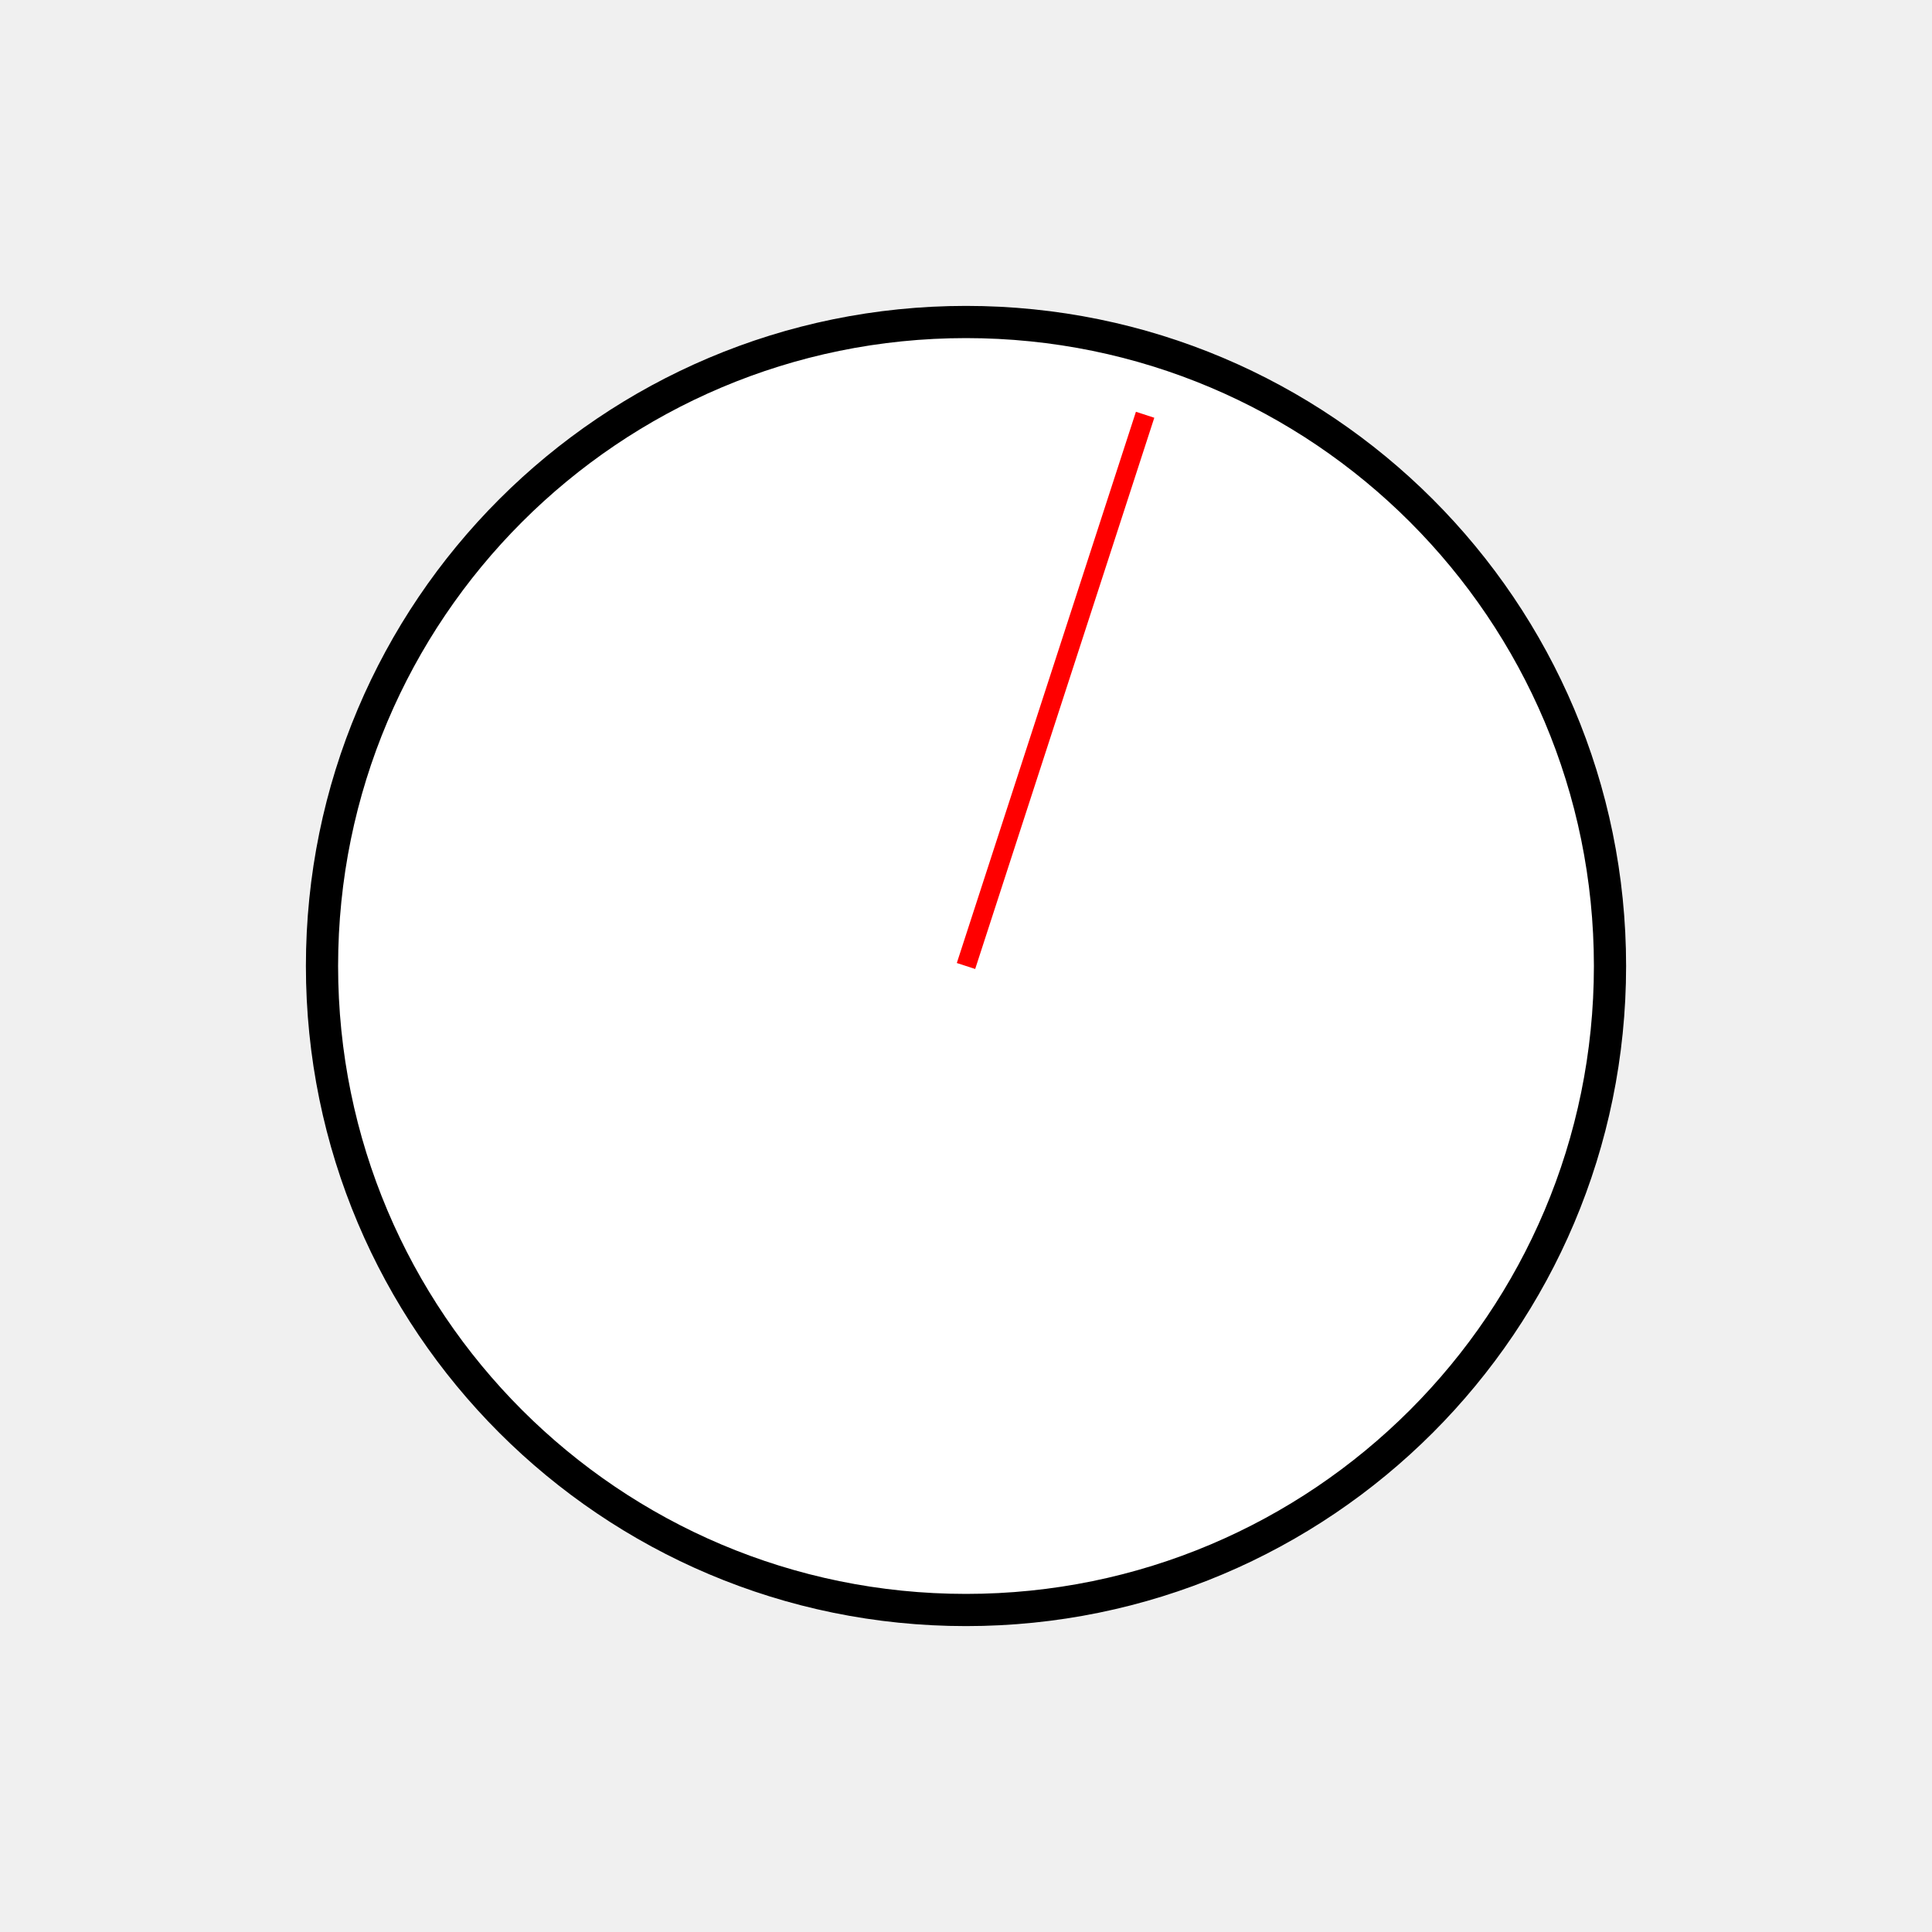
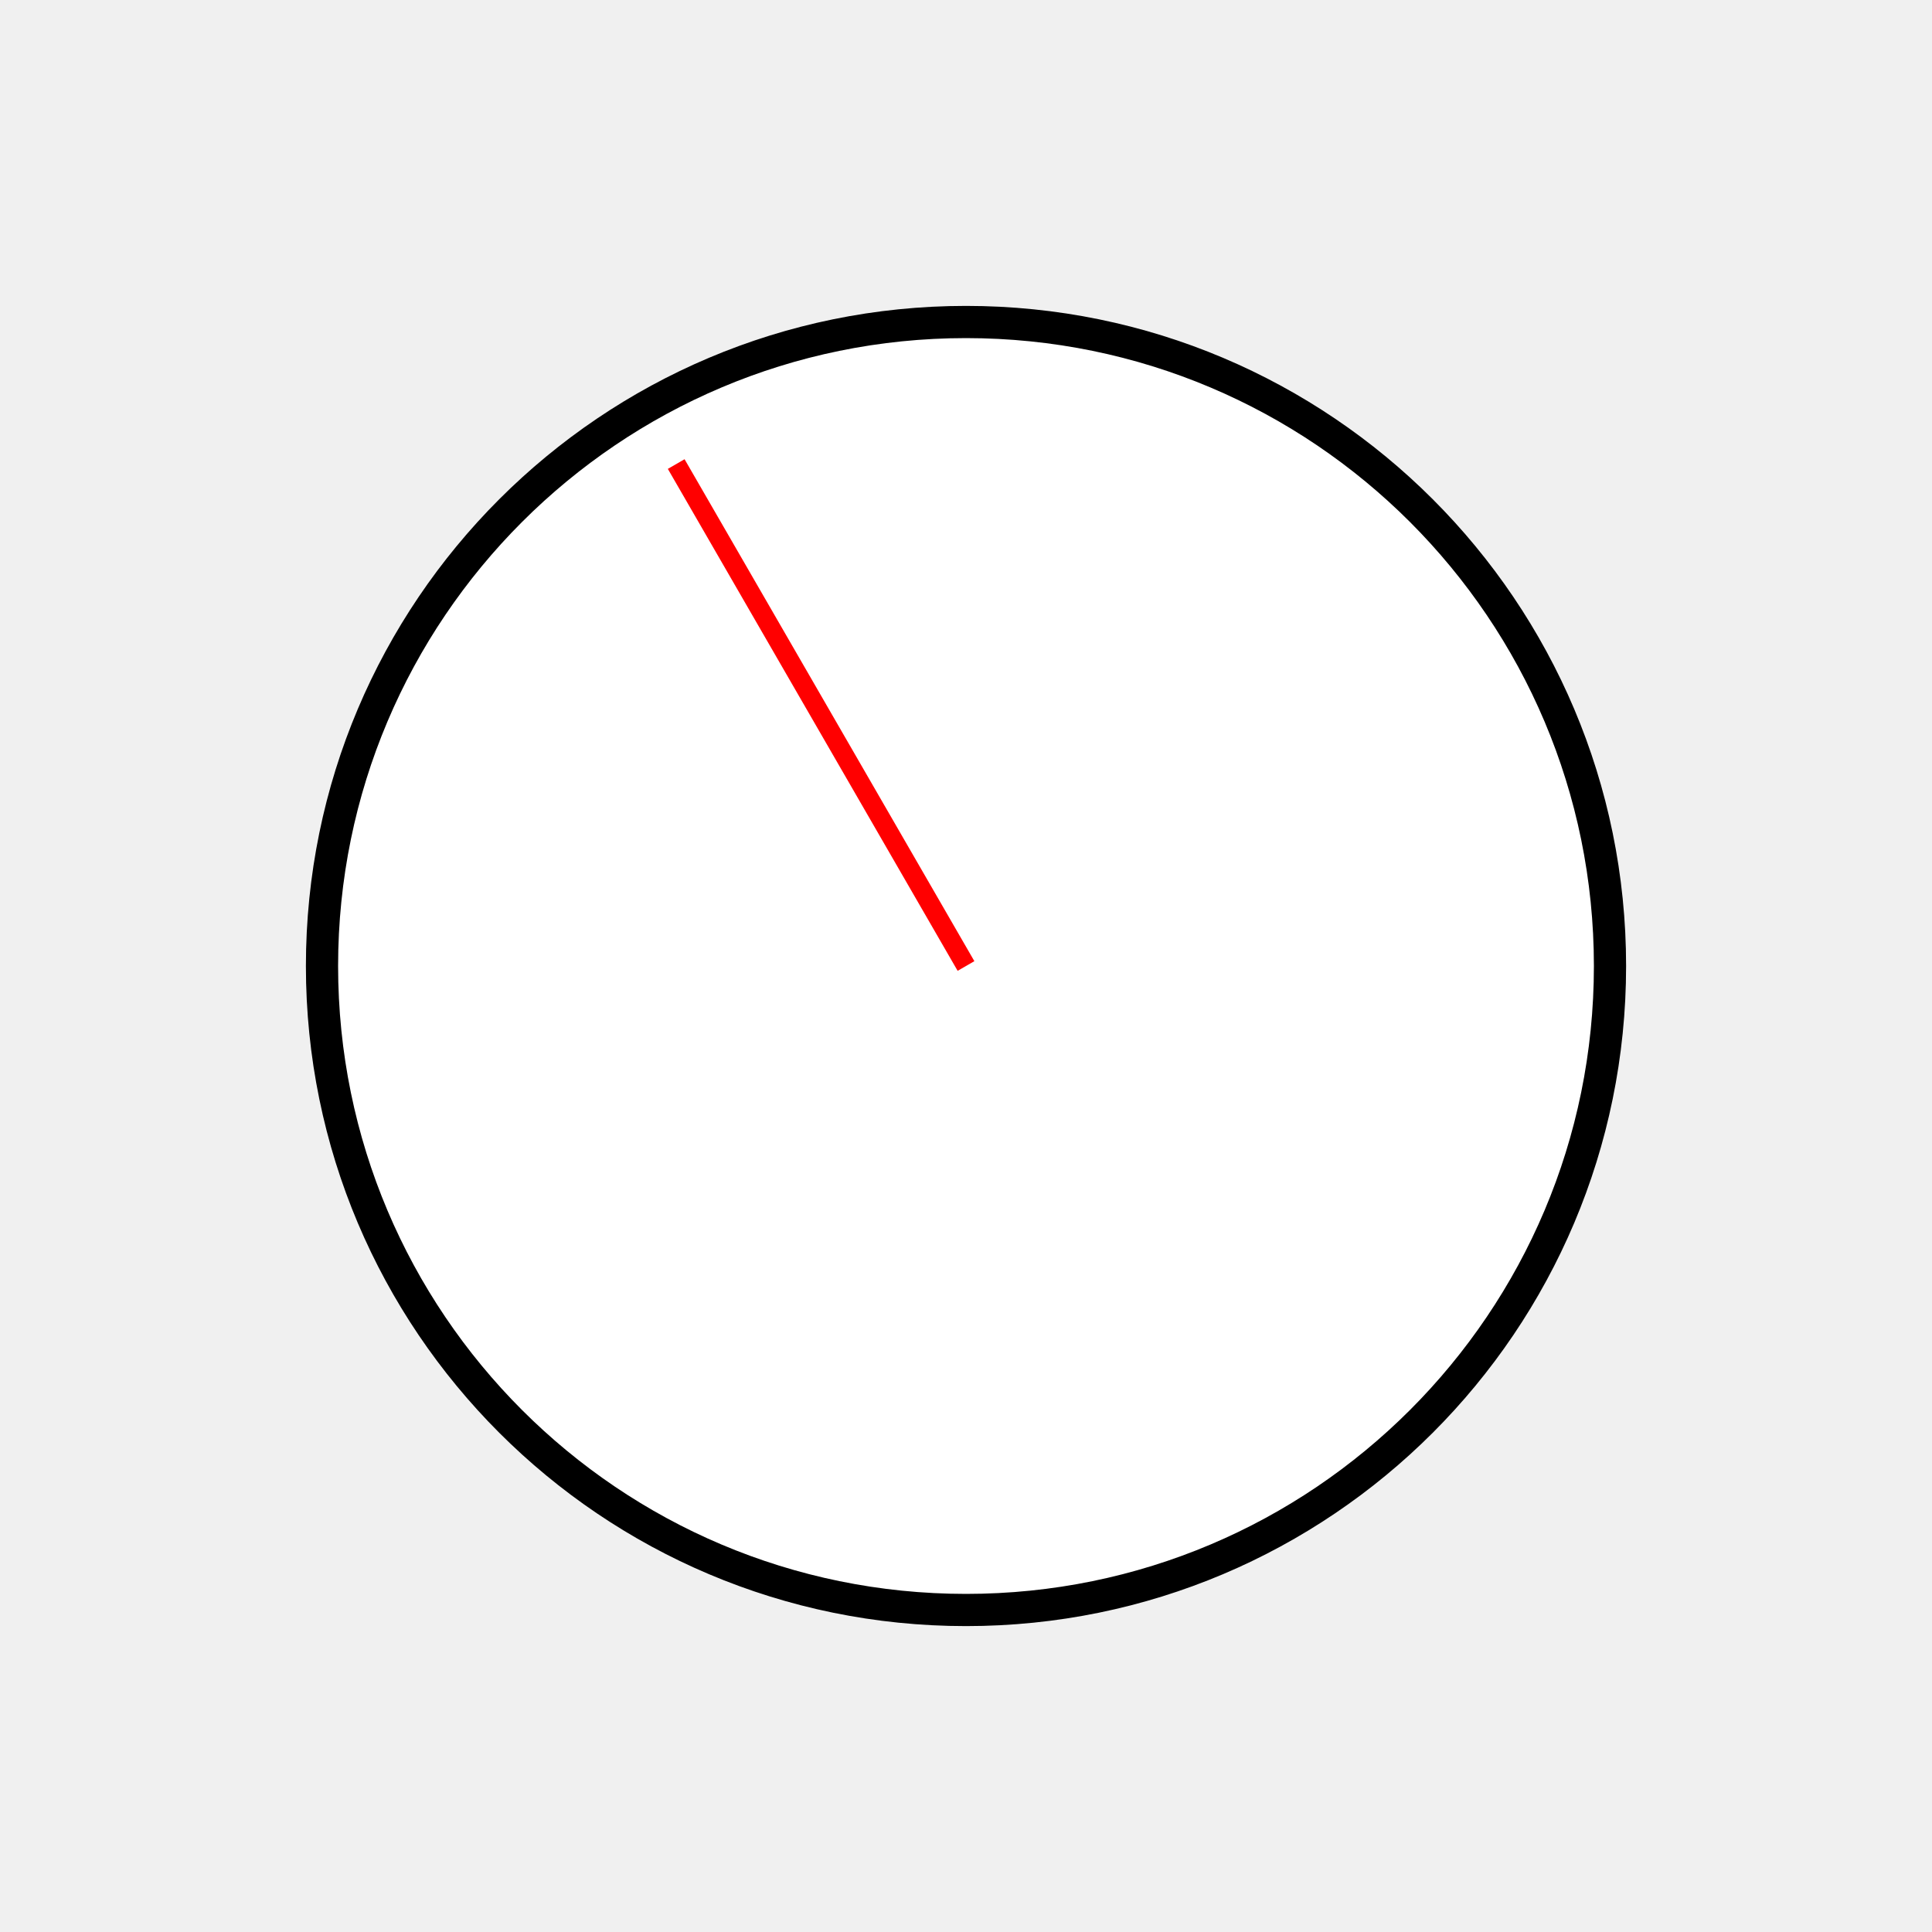
<svg xmlns="http://www.w3.org/2000/svg" width="100%" height="100%" viewBox="0 0 300 300" version="2.0">
  <circle cx="150" cy="150" r="100" style="fill:#fff;stroke:#000;stroke-width:5px;" />
-   <line x1="150" y1="150" x2="177.812" y2="64.405" style="fill:none;stroke:#f00;stroke-width:3px;" />
+   <line x1="150" y1="150" x2="105" y2="72.058" style="fill:none;stroke:#f00;stroke-width:3px;" />
</svg>
